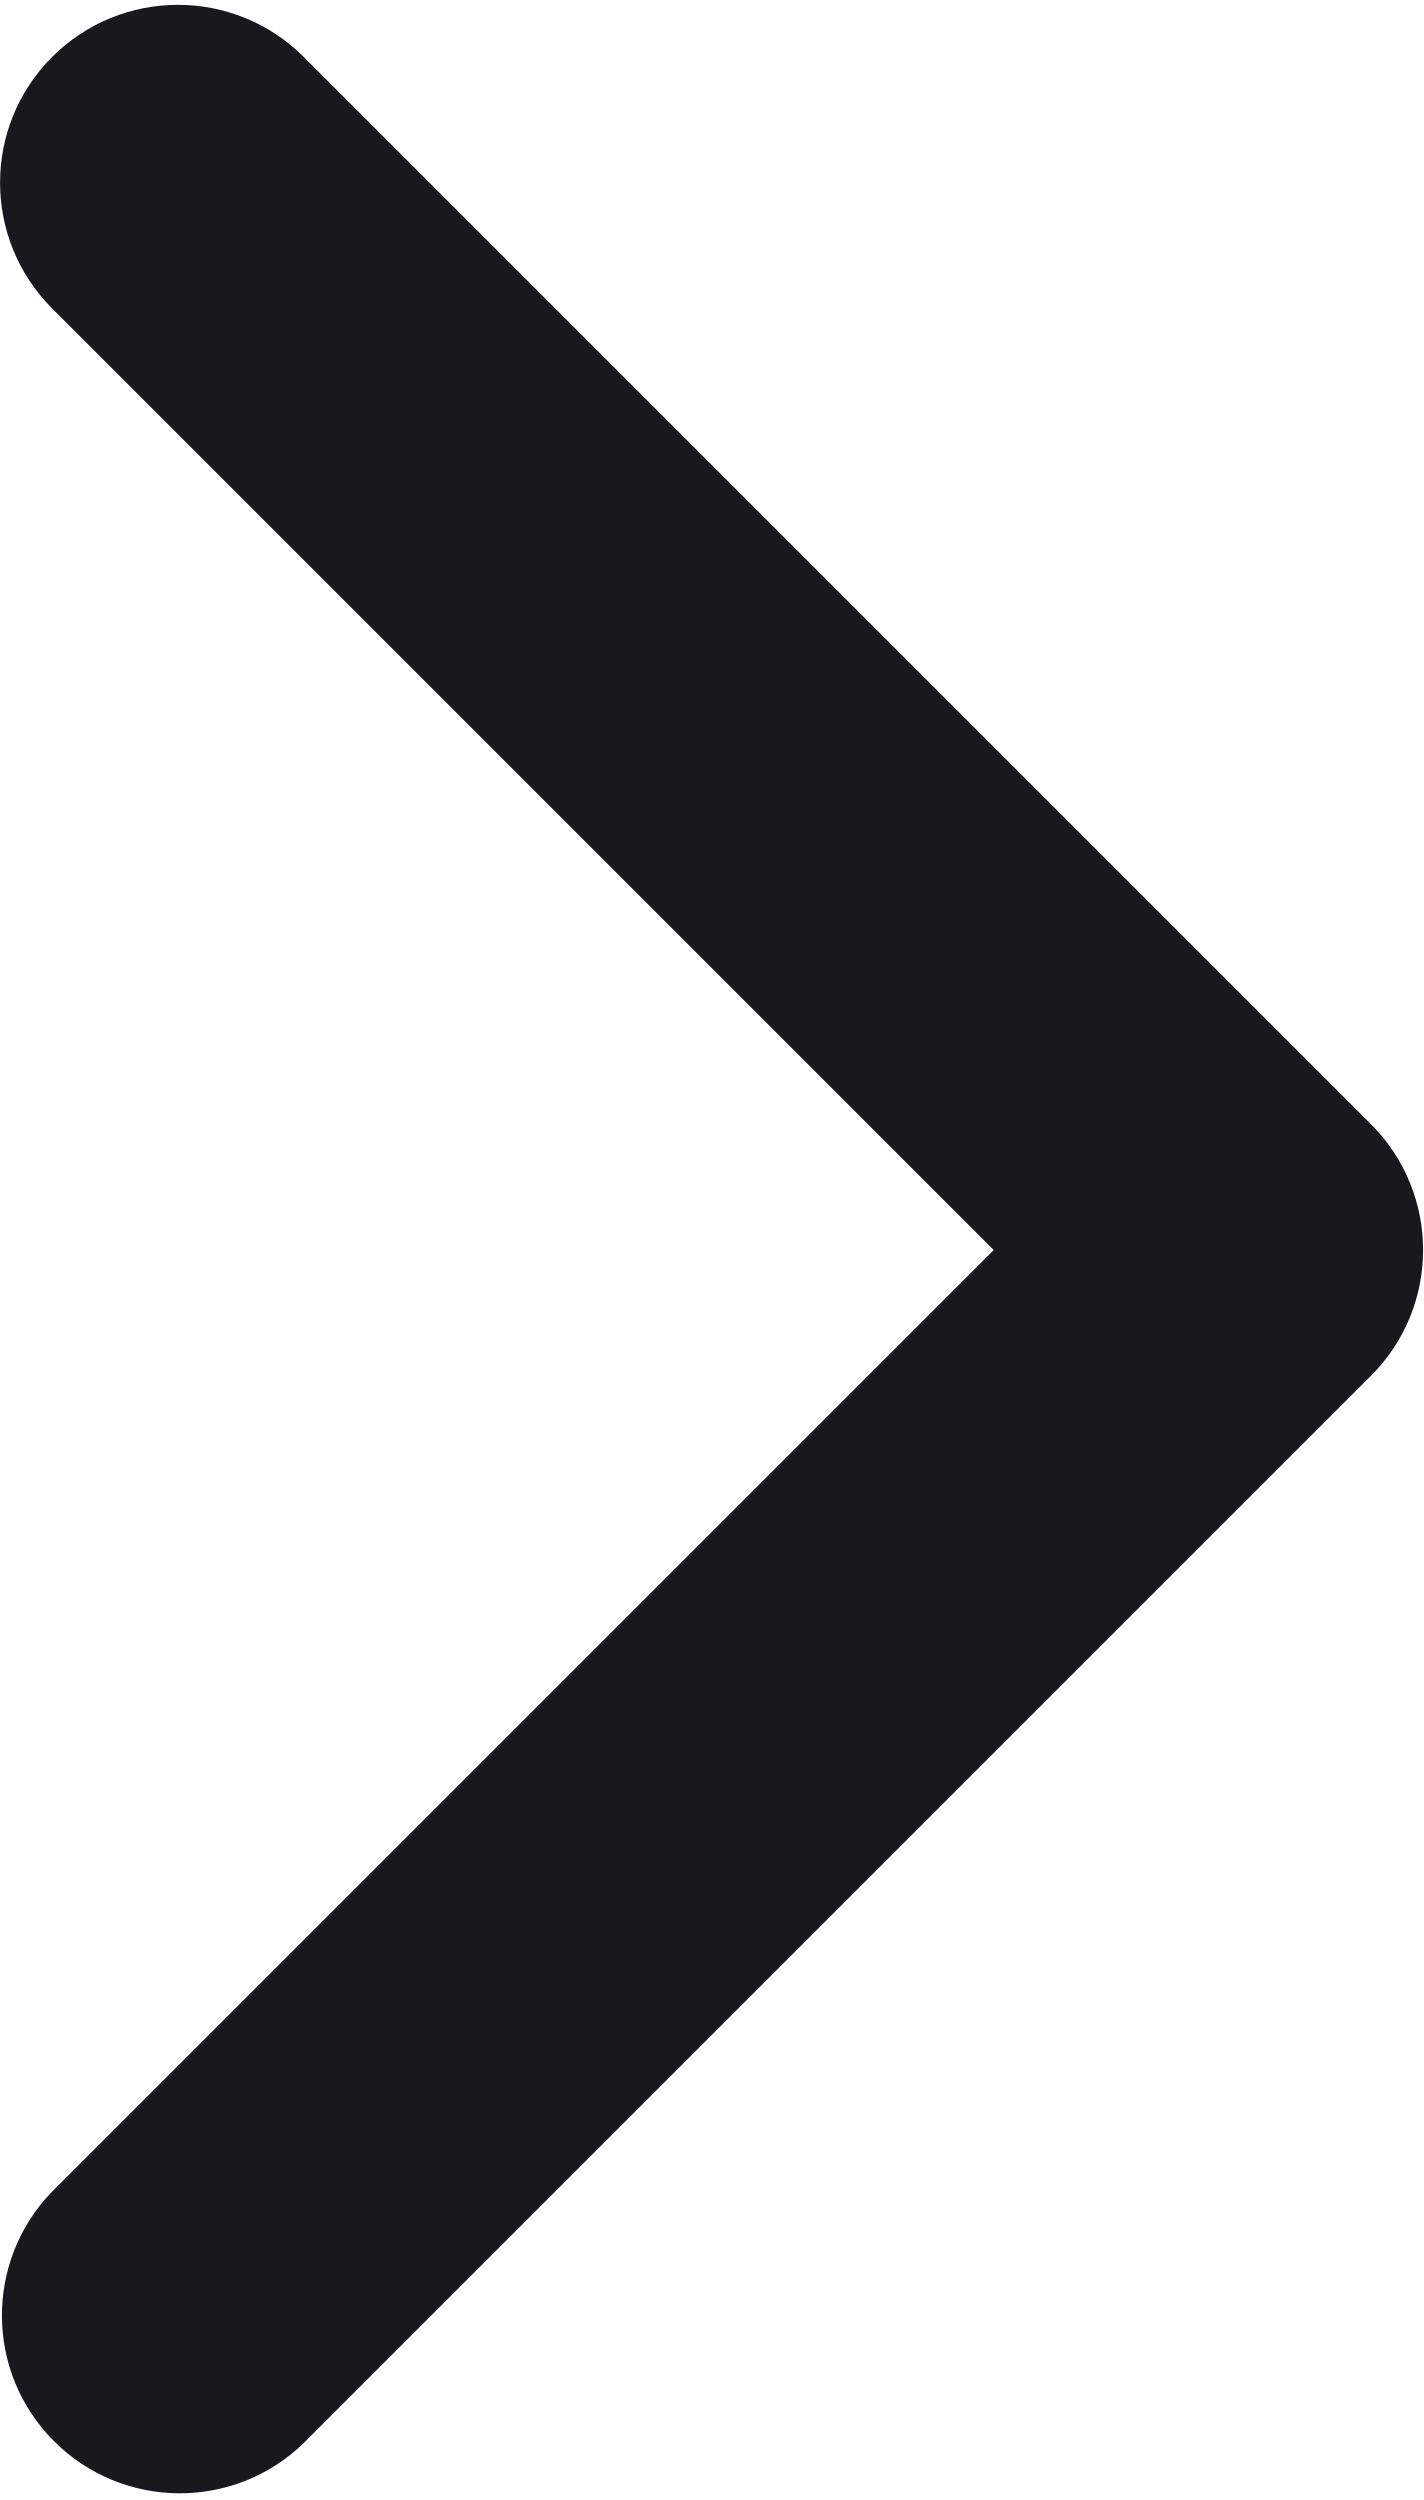
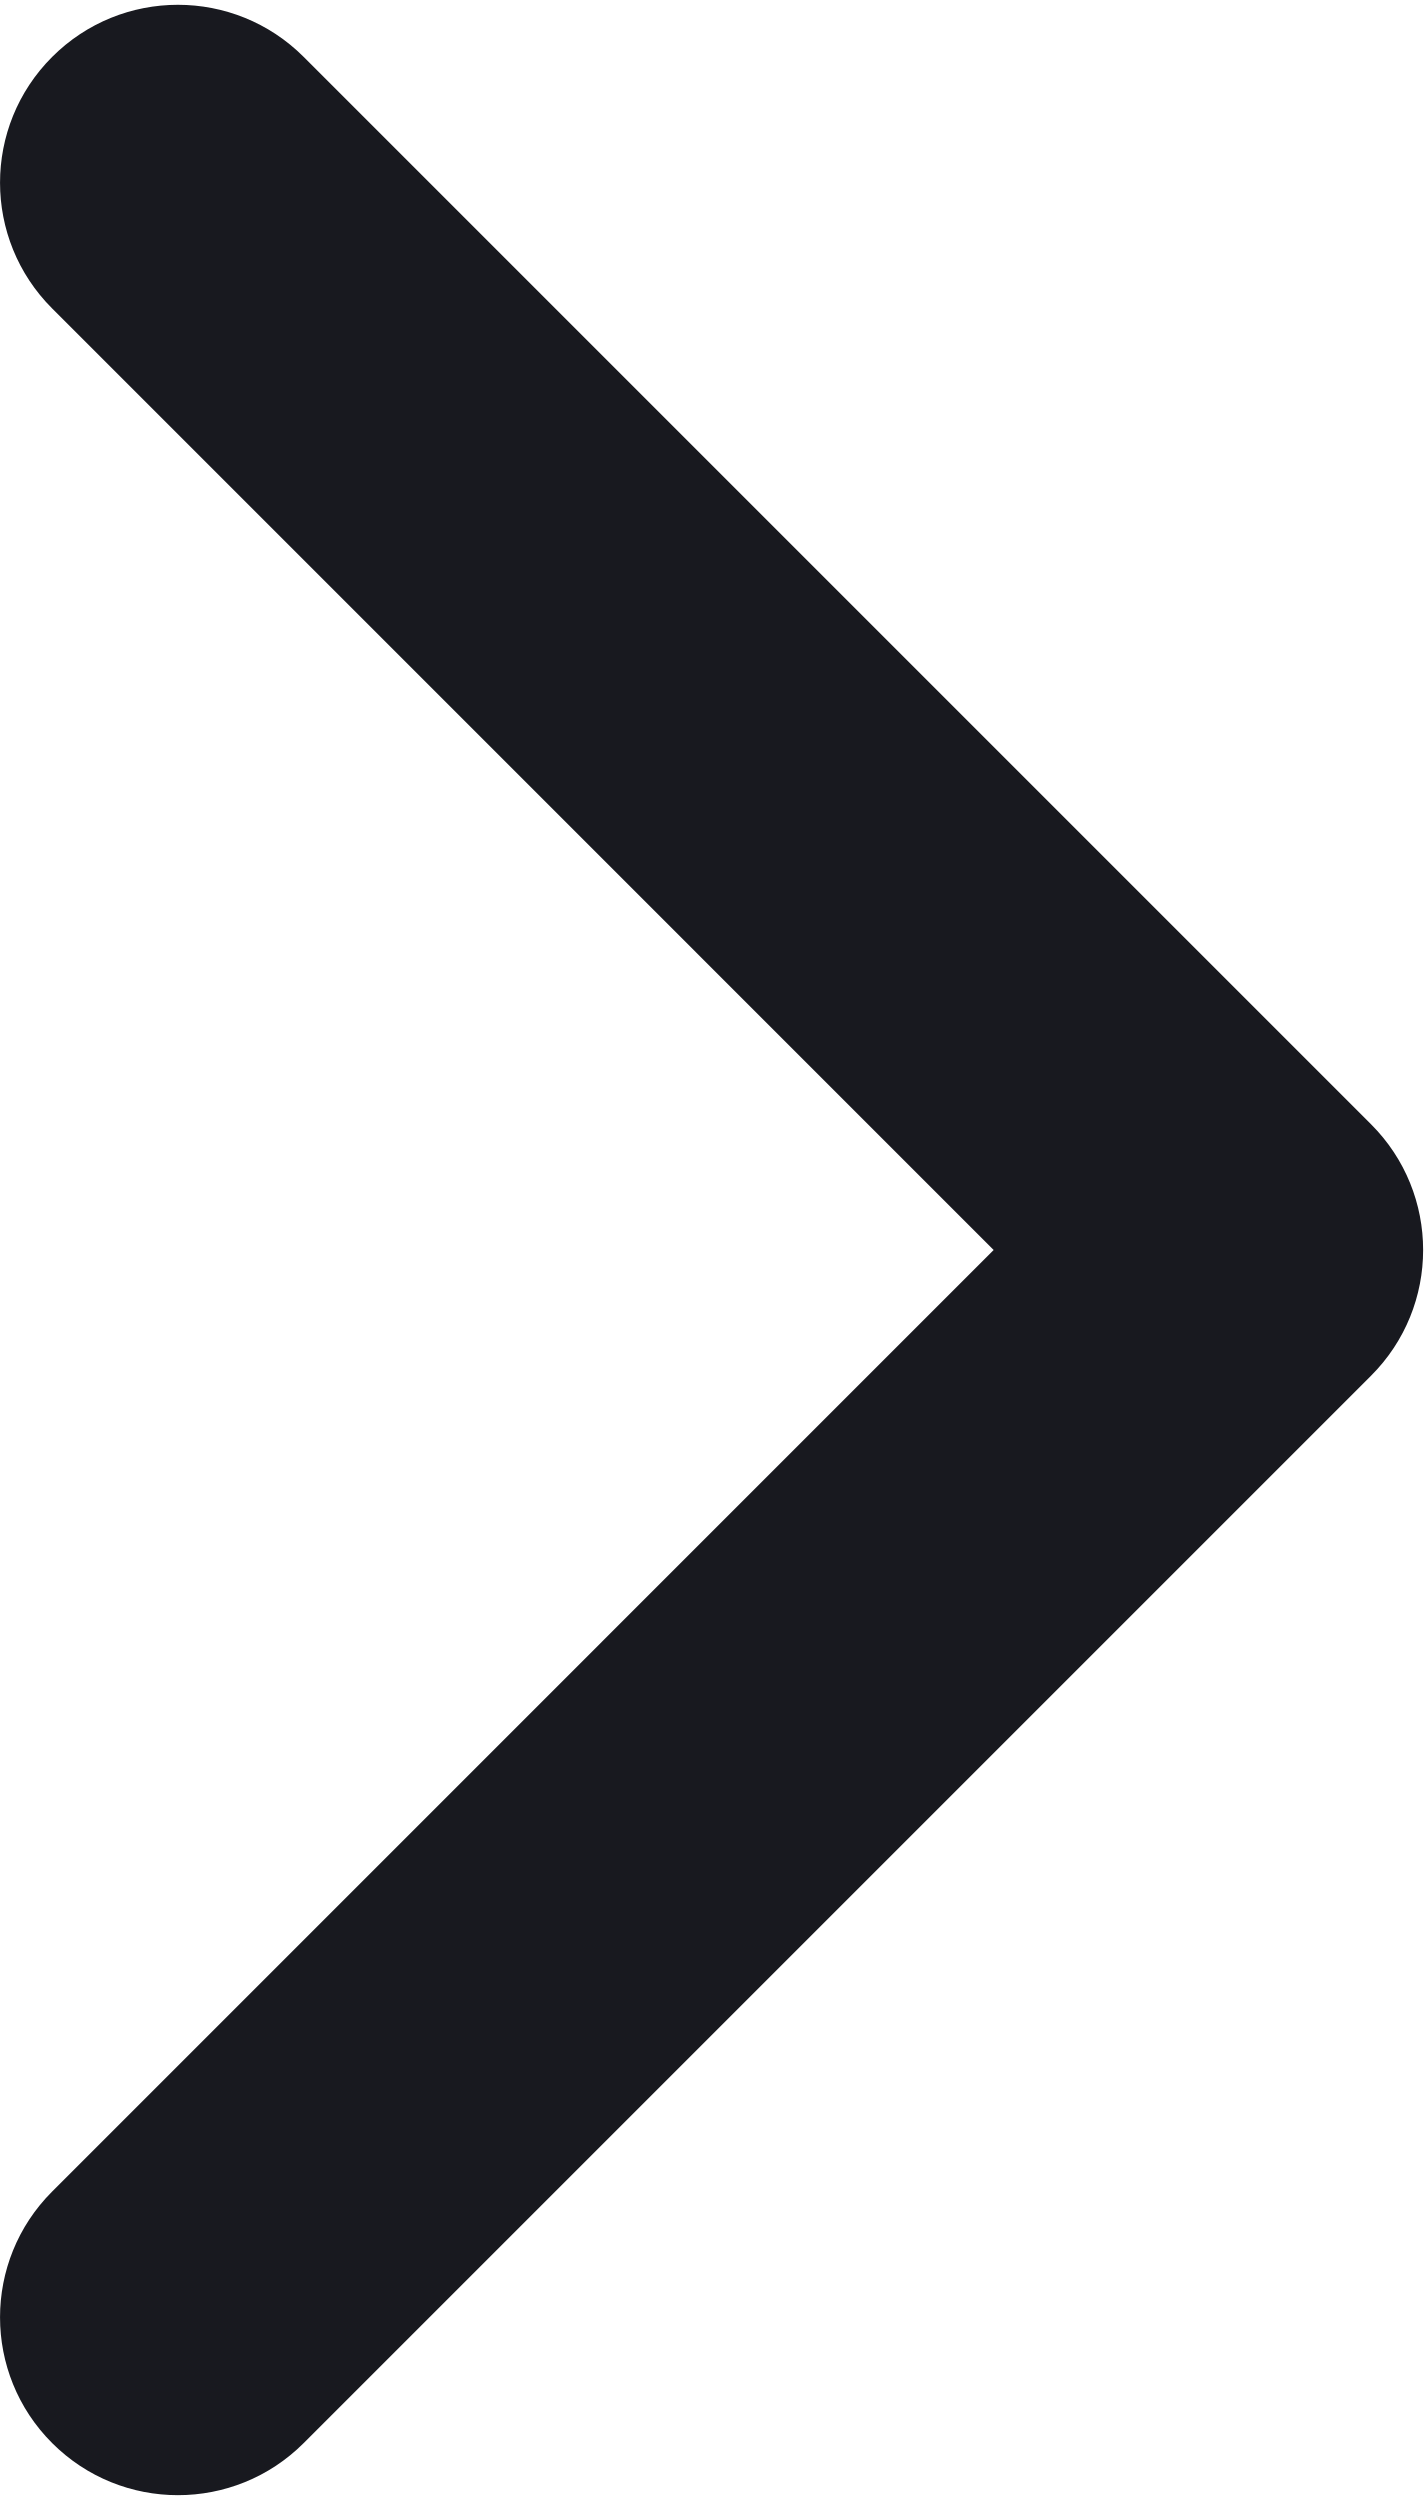
- <svg xmlns="http://www.w3.org/2000/svg" width="37" height="65" fill="none">
-   <path fill-rule="evenodd" clip-rule="evenodd" d="M1.356 1.48a4.625 4.625 0 000 6.54l24.48 24.48-24.48 24.48a4.625 4.625 0 006.54 6.54l27.75-27.75a4.625 4.625 0 000-6.54L7.896 1.48a4.625 4.625 0 00-6.54 0z" fill="#18191F" />
+ <svg xmlns="http://www.w3.org/2000/svg" width="37" height="65" viewBox="0 0 37 65" fill="none">
+   <path fill-rule="evenodd" clip-rule="evenodd" d="M1.356 1.48C-0.451 3.286 -0.451 6.214 1.356 8.02L25.835 32.5L1.356 56.98C-0.451 58.786 -0.451 61.714 1.356 63.52C3.162 65.326 6.09 65.326 7.896 63.52L35.646 35.77C37.453 33.964 37.453 31.036 35.646 29.23L7.896 1.48C6.09 -0.327 3.162 -0.327 1.356 1.48Z" fill="#18191F" />
</svg>
